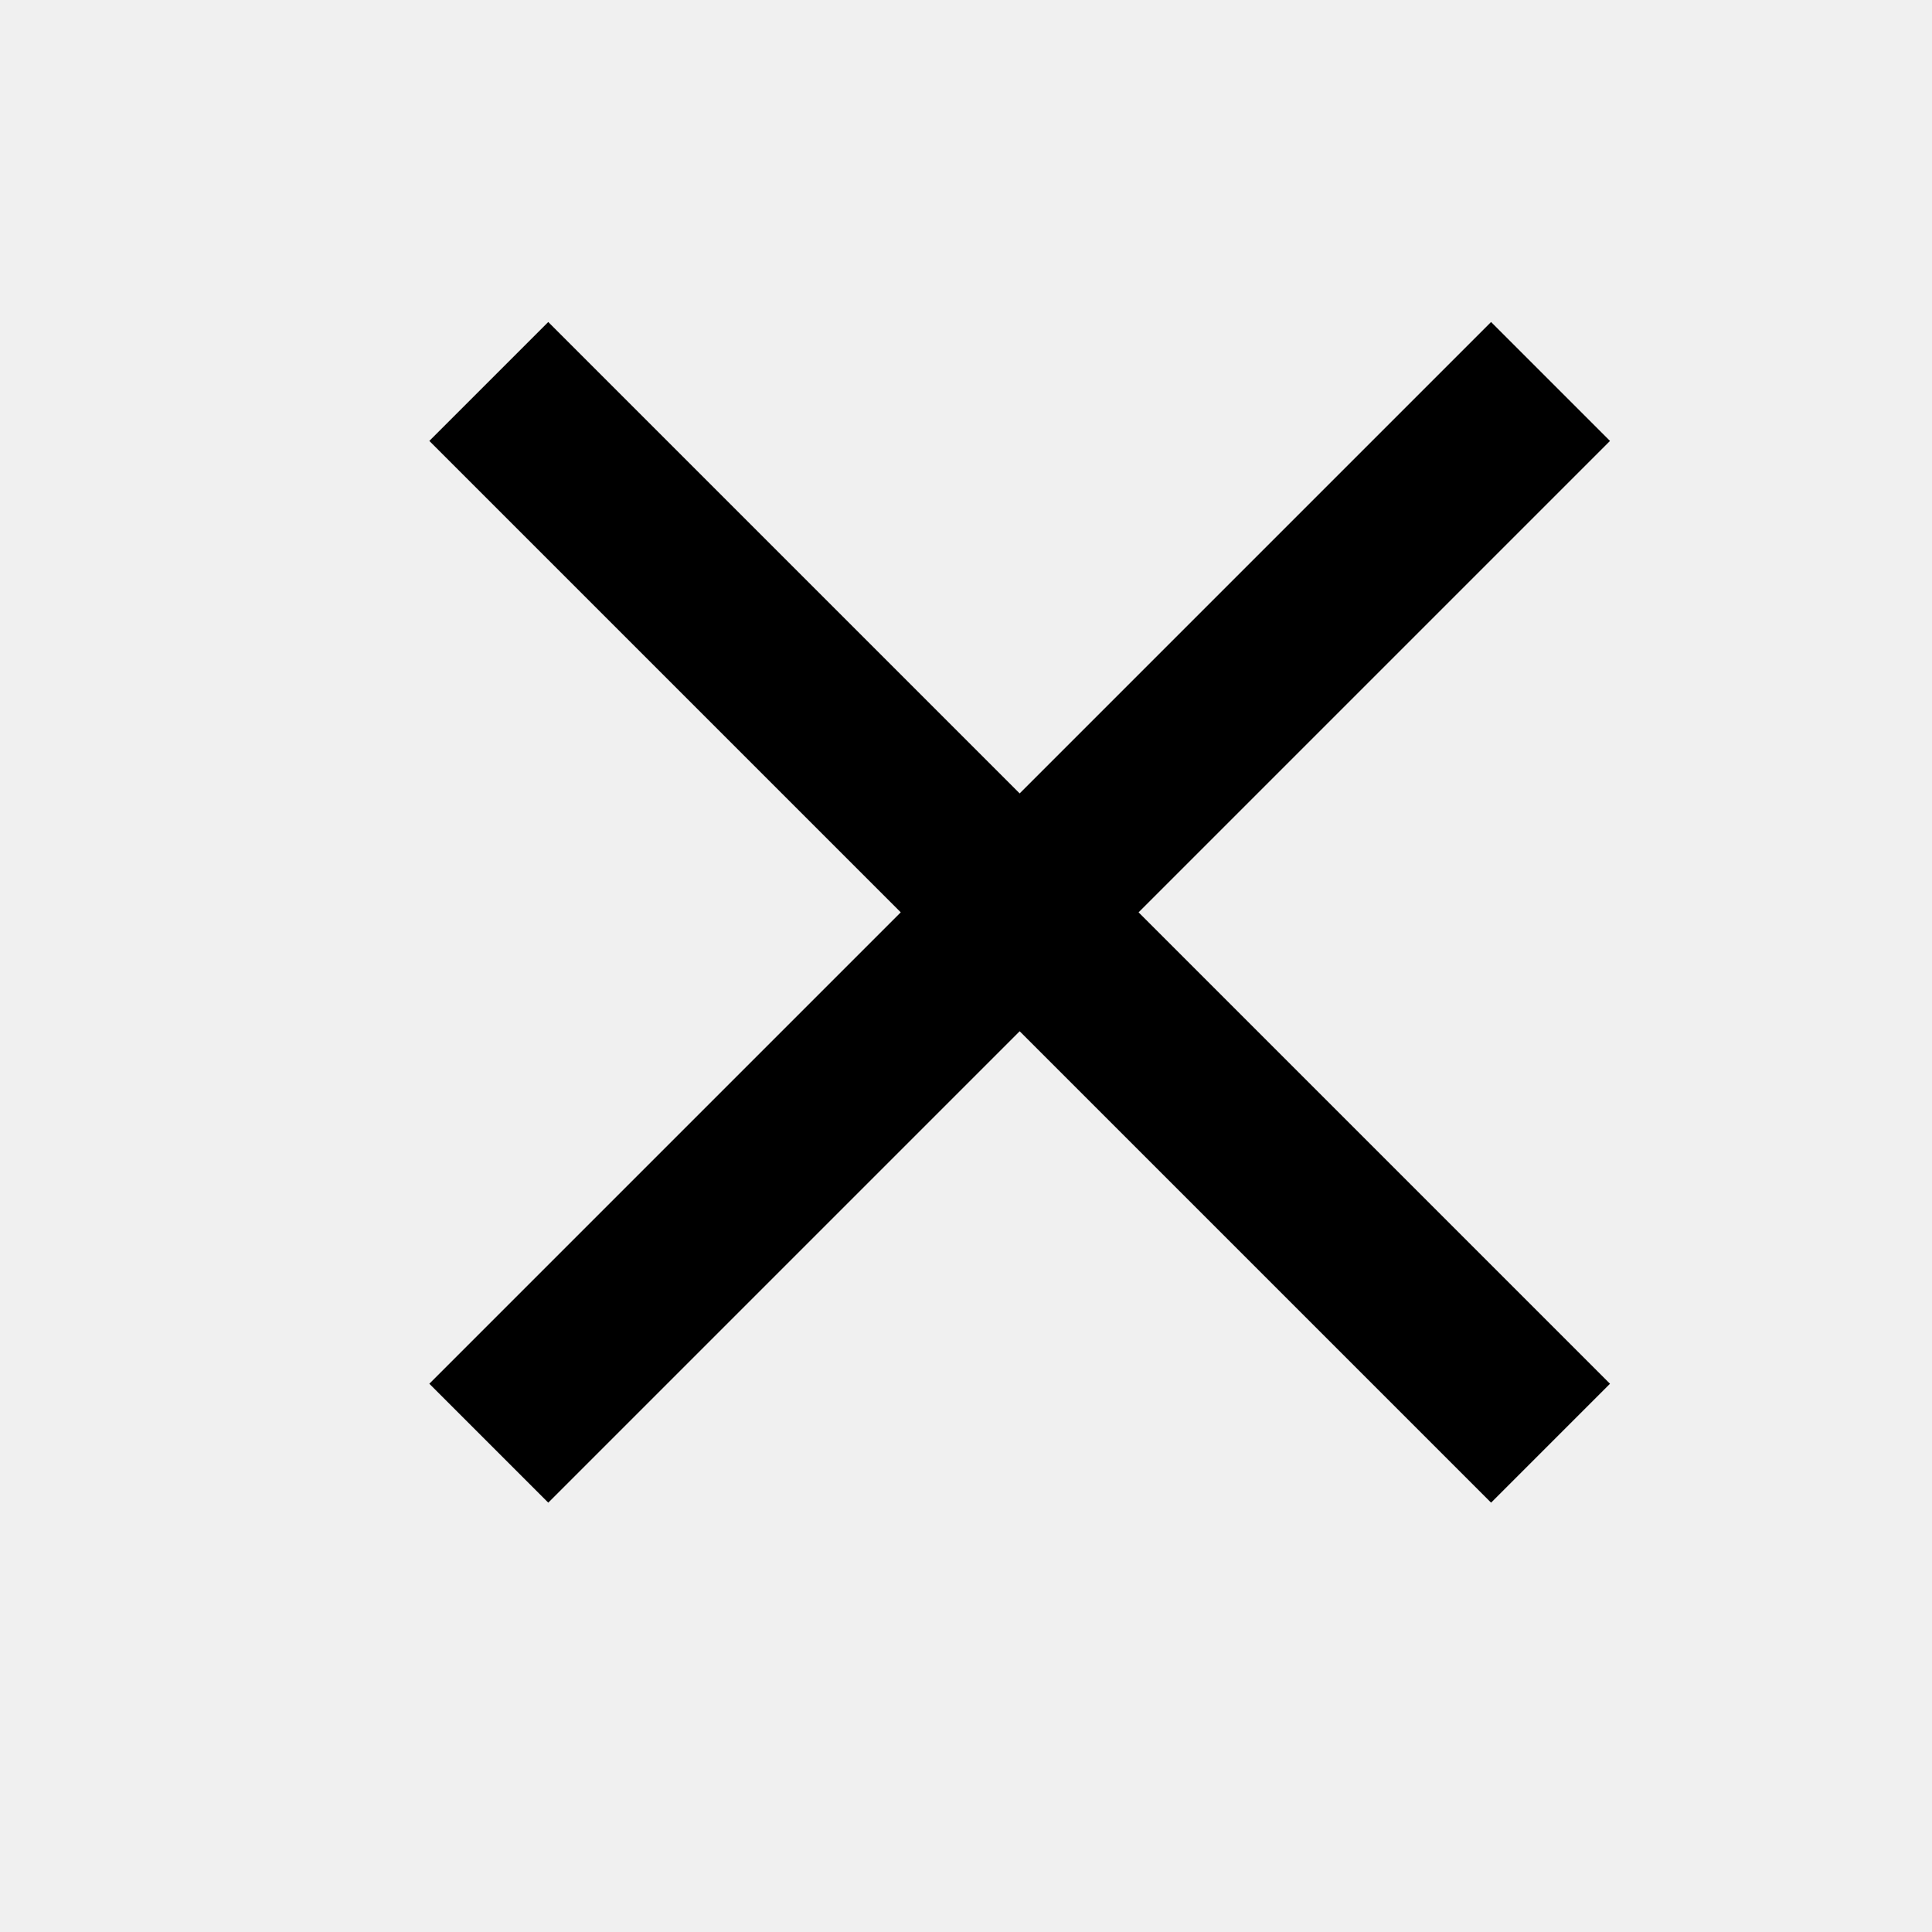
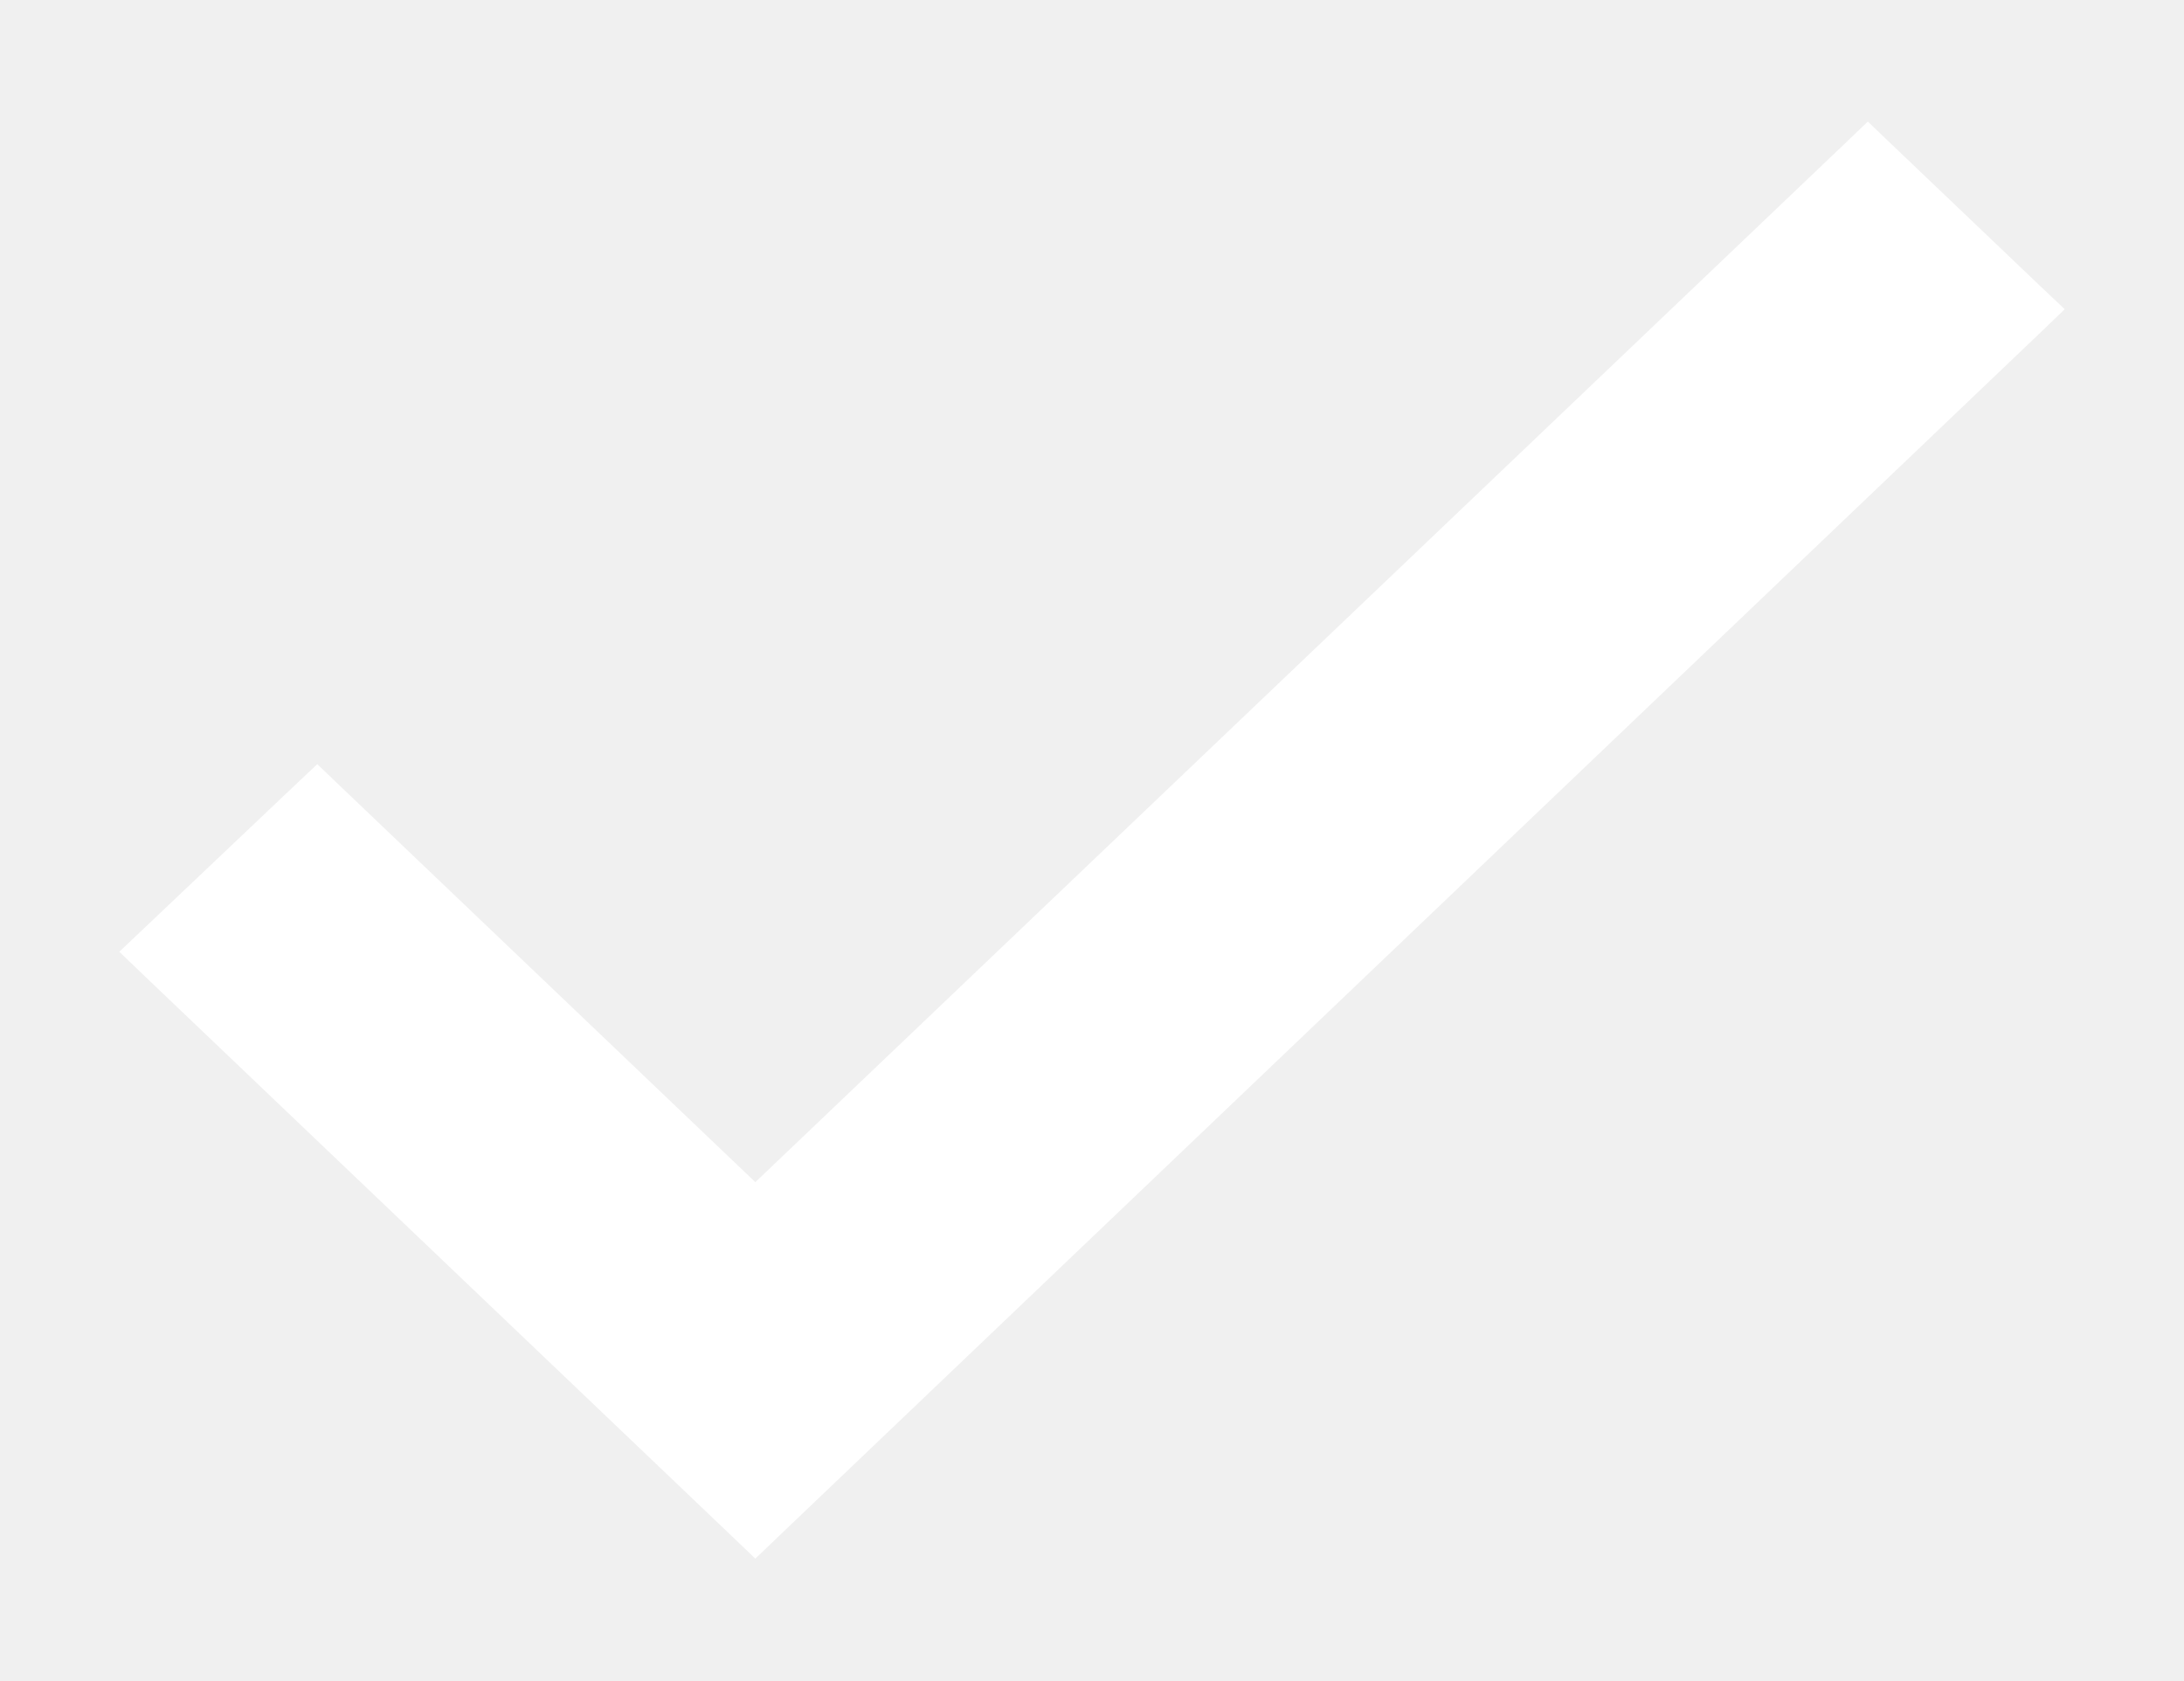
- <svg xmlns="http://www.w3.org/2000/svg" width="18" height="18" fill="none">
-   <path d="M15 4.108 13.892 3 9.5 7.392 5.108 3 4 4.108 8.392 8.5 4 12.892 5.108 14 9.5 9.608 13.892 14 15 12.892 10.608 8.5 15 4.108Z" fill="#000" />
+ <svg xmlns="http://www.w3.org/2000/svg" width="13" height="10" fill="none">
+   <path d="m1.957 4.752-.069-.066-.069.065-.888.842-.076.072.076.073 3.496 3.334.069.066.069-.066 7.504-7.158.076-.073-.076-.072-.882-.841-.069-.066-.069.066-6.553 6.246-2.539-2.422Z" fill="#fff" stroke="#fff" stroke-width=".2" />
</svg>
